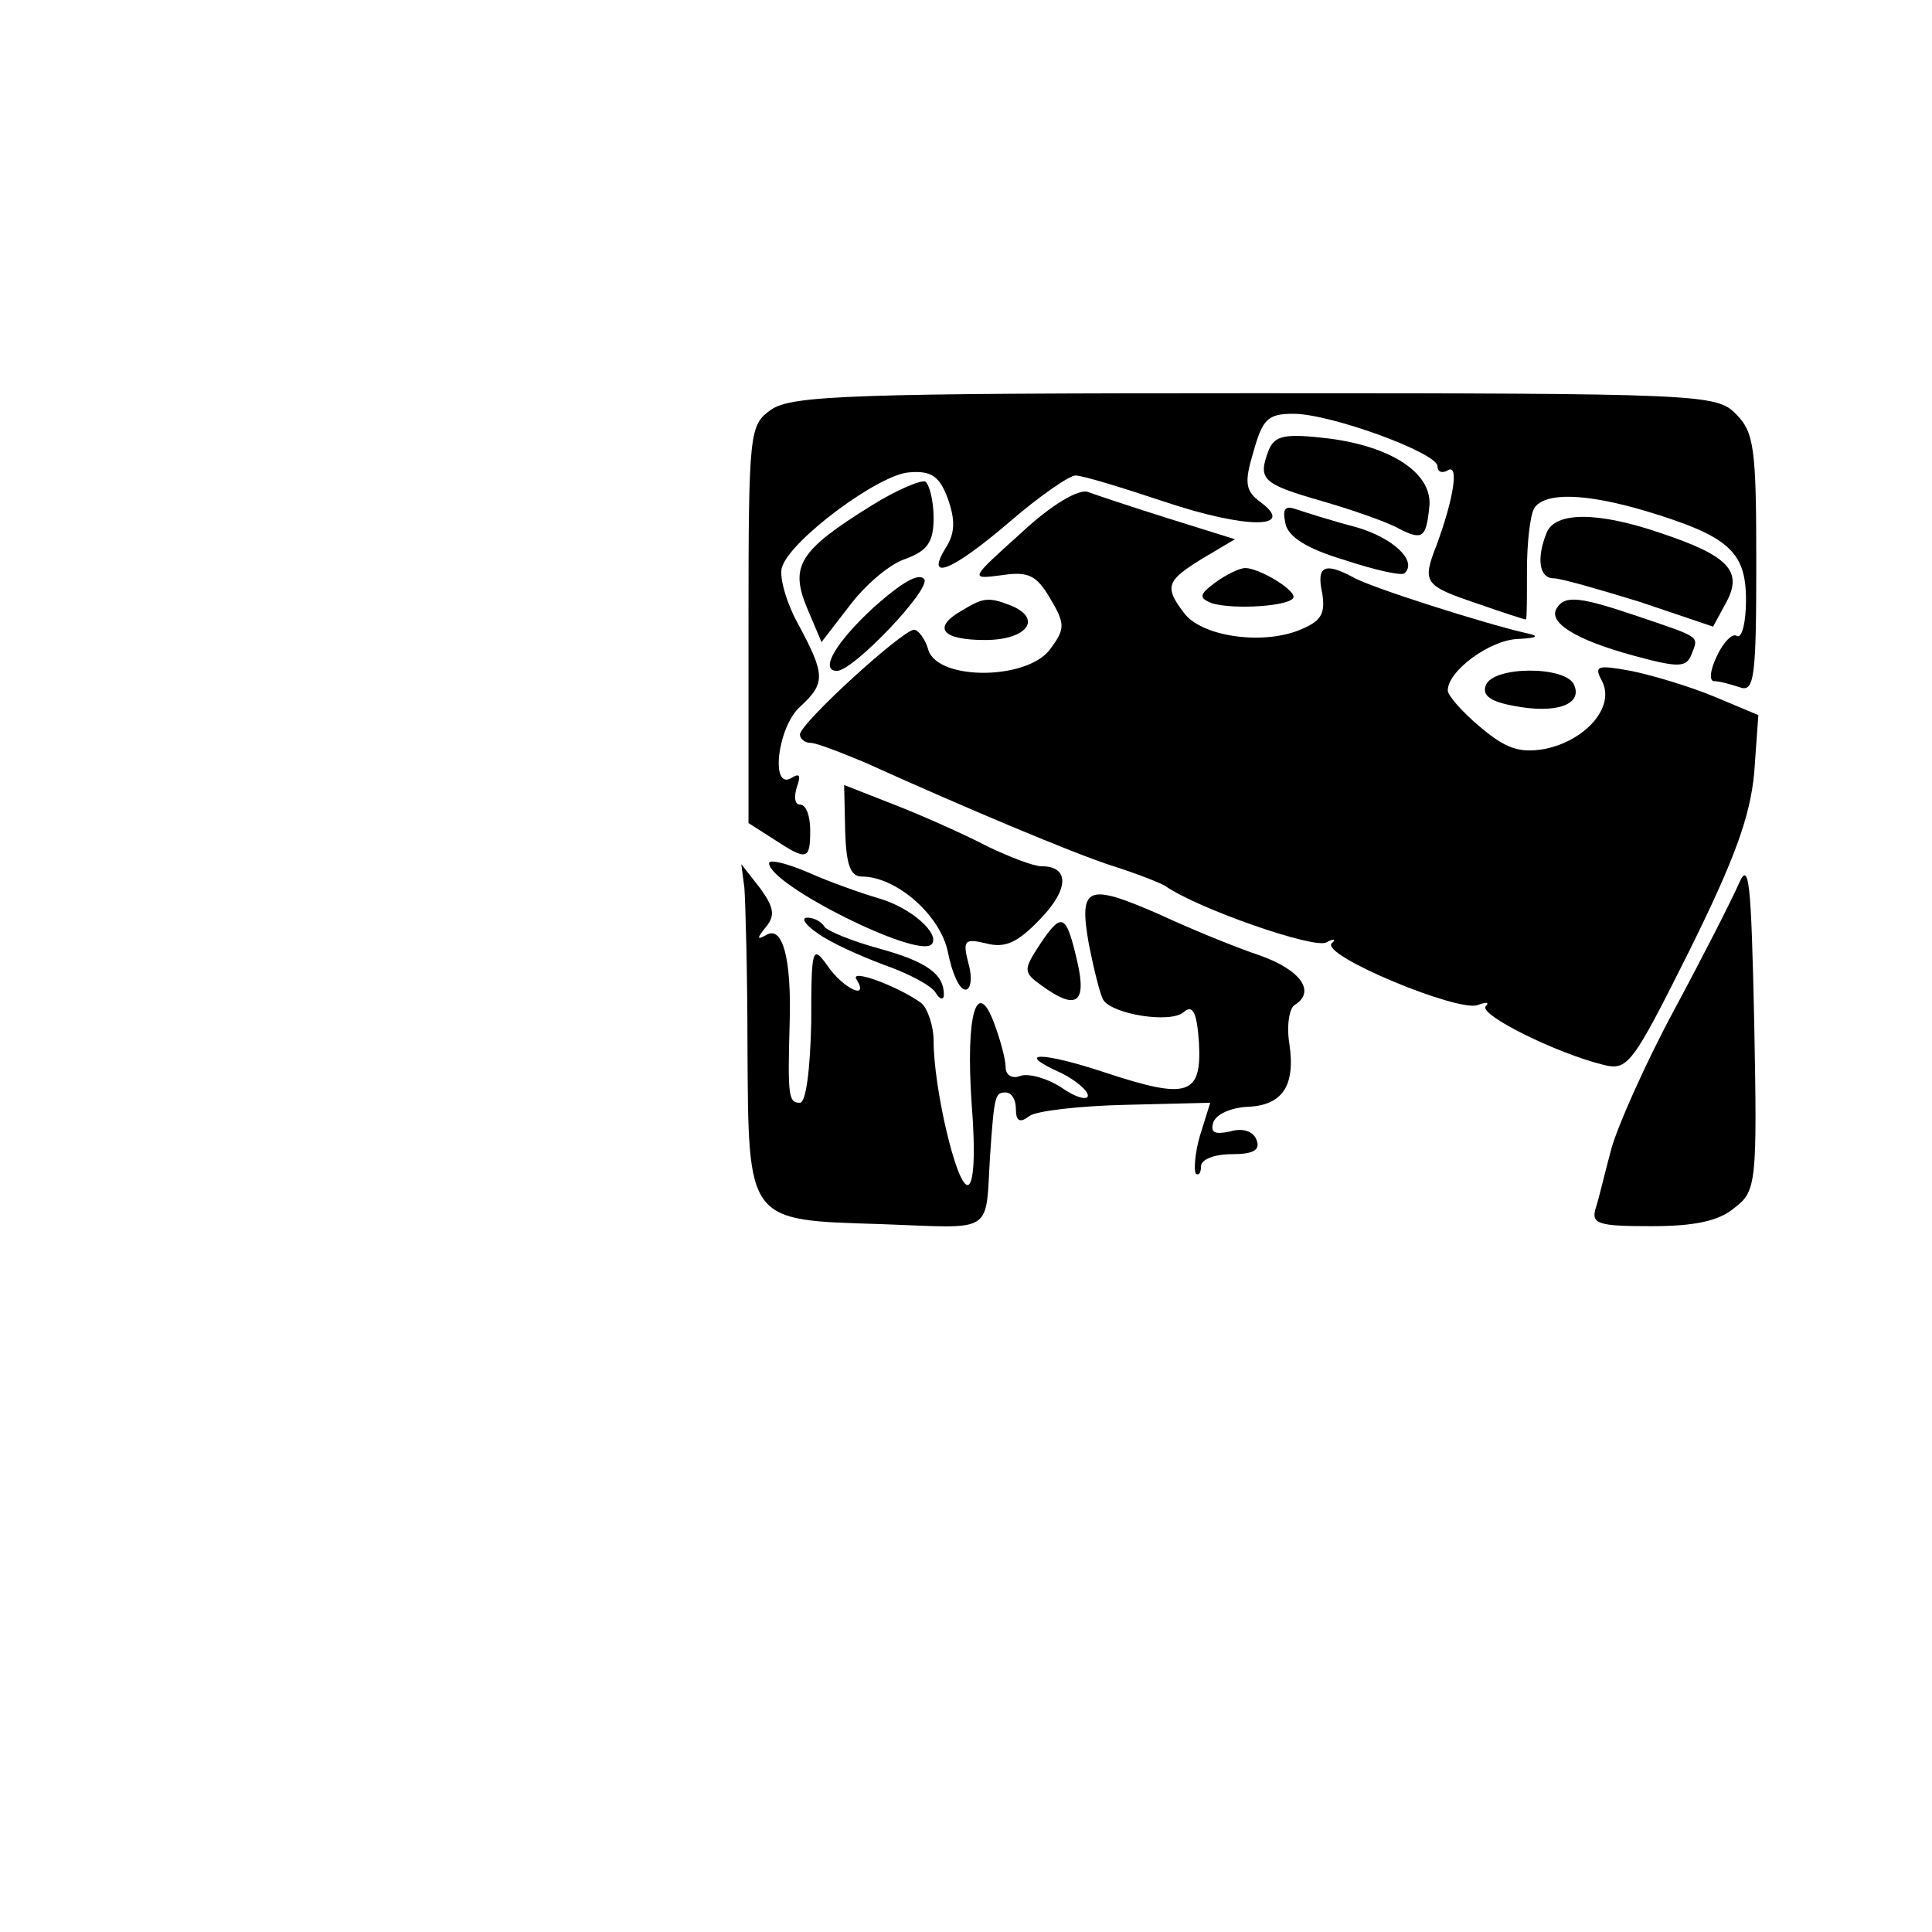
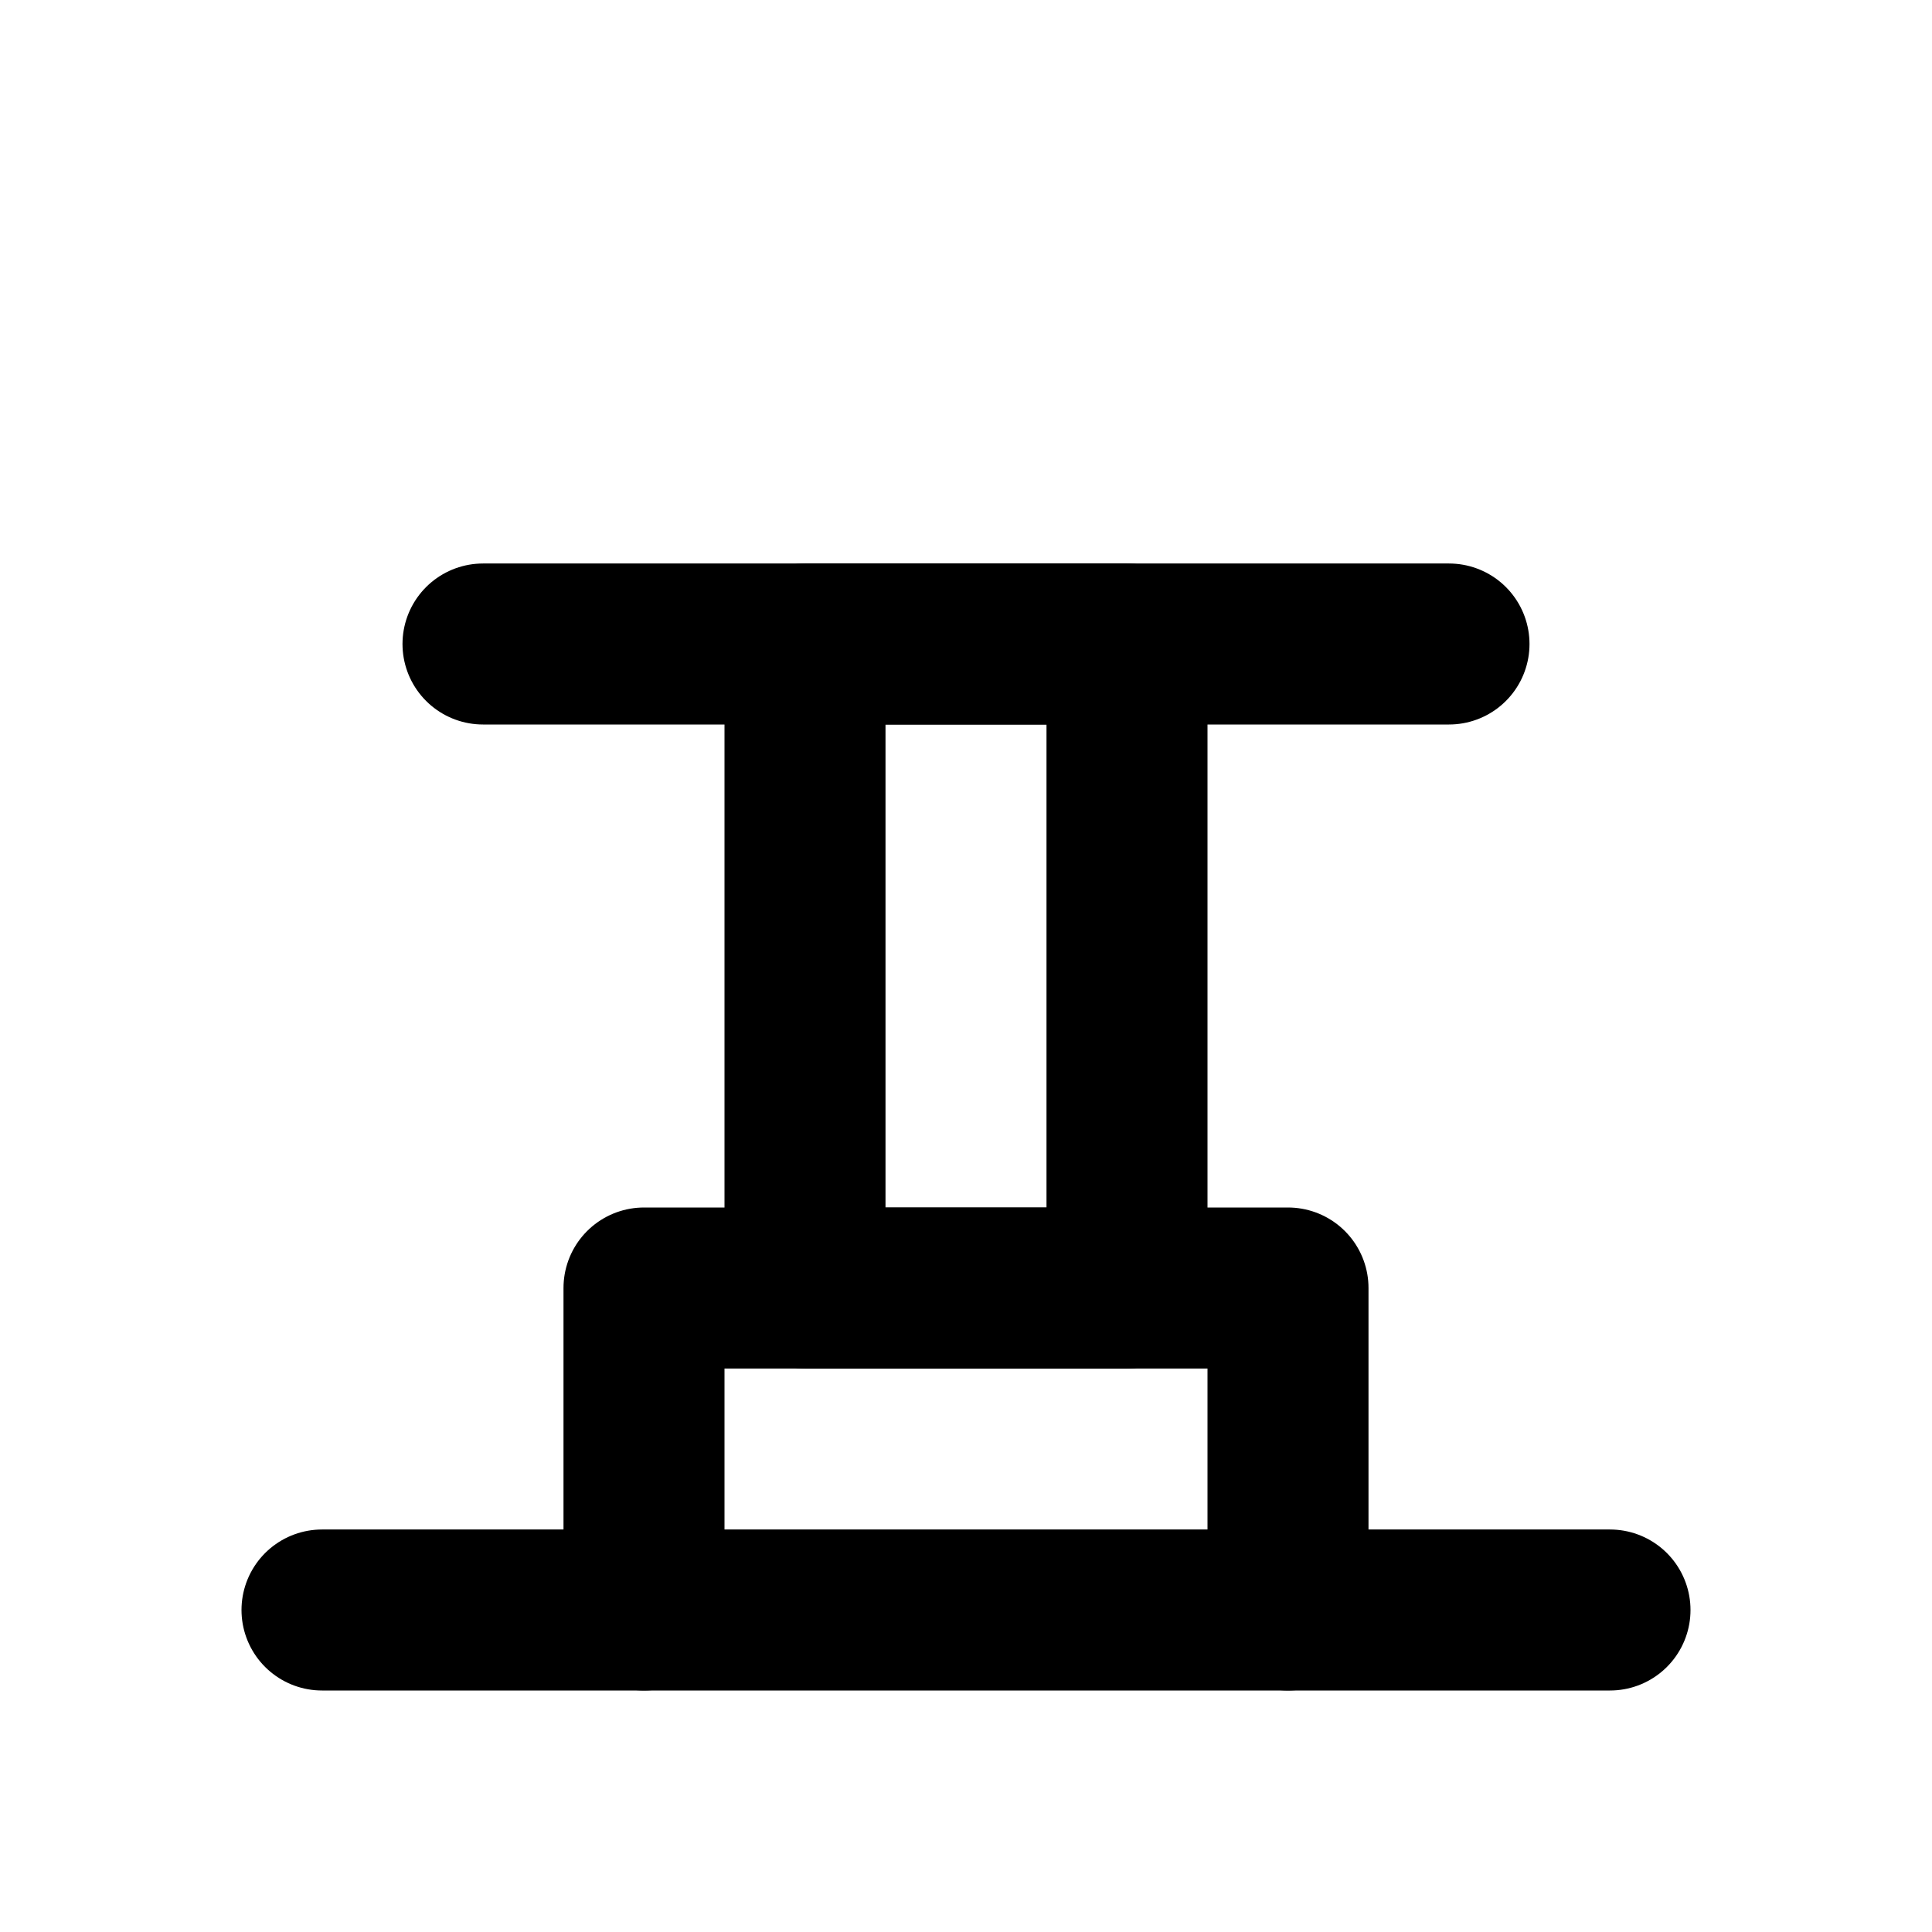
- <svg xmlns="http://www.w3.org/2000/svg" viewBox="0 0 100 100">
-   <g transform="translate(50,50) scale(0.532269) translate(-28.15,-61.7) translate(0,95) scale(0.1,-0.1)" fill="currentColor" stroke="none">
-     <path d="M335 754 c-50 -45 -50 -45 -19 -41 26 4 34 0 47 -22 15 -25 15 -30 1 -49 -21 -31 -109 -32 -119 -2 -3 11 -10 20 -14 20 -11 0 -111 -91 -111 -102 0 -4 5 -8 10 -8 6 0 29 -9 53 -19 95 -43 204 -89 242 -101 22 -7 45 -16 50 -19 31 -22 146 -62 157 -55 7 4 10 3 5 -1 -10 -12 123 -67 142 -60 8 3 12 3 8 -1 -8 -8 69 -46 114 -57 24 -6 28 -1 84 111 44 89 59 130 63 173 l4 56 -43 18 c-24 10 -61 21 -81 25 -33 6 -36 5 -28 -10 13 -25 -16 -58 -56 -66 -24 -4 -37 0 -62 21 -18 15 -32 31 -32 36 0 19 41 49 68 50 20 1 22 3 7 6 -39 9 -150 44 -167 54 -28 15 -36 11 -30 -16 3 -20 -1 -27 -24 -36 -37 -14 -95 -5 -111 18 -19 25 -16 31 18 52 l32 19 -64 20 c-35 11 -71 23 -79 26 -9 3 -35 -12 -65 -40z" fill="currentColor" stroke="none" />
-     <path d="M92 874 c-21 -15 -22 -20 -22 -208 l0 -194 25 -16 c32 -21 35 -20 35 9 0 14 -4 25 -10 25 -5 0 -6 7 -3 17 4 11 3 14 -5 9 -21 -13 -14 49 8 69 25 23 25 31 -2 81 -12 22 -19 48 -15 56 10 27 94 89 123 91 22 2 30 -4 38 -26 7 -20 7 -33 -2 -47 -21 -34 6 -23 62 25 29 25 58 45 64 45 7 0 46 -12 88 -26 78 -26 127 -26 92 0 -15 11 -16 19 -7 49 9 32 14 37 39 37 36 0 140 -38 140 -51 0 -6 5 -7 10 -4 11 7 6 -27 -11 -73 -14 -36 -12 -39 38 -56 26 -9 47 -16 49 -16 1 0 1 22 1 48 0 26 3 53 7 60 10 16 50 15 110 -3 79 -24 96 -39 96 -86 0 -22 -4 -38 -9 -35 -4 3 -13 -6 -19 -19 -7 -14 -8 -25 -3 -25 5 0 16 -3 25 -6 14 -5 16 9 16 120 0 113 -2 128 -20 146 -19 19 -33 20 -468 20 -389 0 -450 -2 -470 -16z" fill="currentColor" stroke="none" />
-     <path d="M576 835 c-11 -29 -7 -33 52 -50 31 -9 65 -21 75 -27 22 -11 26 -9 29 21 4 32 -35 59 -98 67 -42 5 -52 3 -58 -11z" fill="currentColor" stroke="none" />
-     <path d="M190 781 c-71 -44 -80 -59 -63 -100 l14 -33 27 35 c15 20 39 41 55 46 21 8 27 16 27 40 0 16 -4 32 -8 35 -4 2 -28 -8 -52 -23z" fill="currentColor" stroke="none" />
-     <path d="M424 525 c-19 -15 -19 -15 0 -30 25 -19 45 -19 70 0 21 16 21 17 -11 34 -28 14 -35 14 -59 -4z" fill="currentColor" stroke="none" />
-     <path d="M687 423 c-4 -3 -7 -11 -7 -17 0 -6 5 -5 12 2 6 6 9 14 7 17 -3 3 -9 2 -12 -2z" fill="currentColor" stroke="none" />
-     <path d="M717 423 c-13 -12 -7 -41 9 -47 29 -11 53 -6 63 12 7 13 6 23 -1 30 -13 13 -60 16 -71 5z" fill="currentColor" stroke="none" />
-     <path d="M592 764 c2 -13 20 -25 57 -36 30 -10 57 -16 59 -13 13 12 -12 35 -48 45 -23 6 -48 14 -57 17 -11 4 -14 1 -11 -13z" fill="currentColor" stroke="none" />
-     <path d="M846 754 c-10 -25 -7 -44 7 -44 7 0 45 -11 84 -23 l71 -24 13 24 c16 30 2 45 -64 67 -61 21 -103 21 -111 0z" fill="currentColor" stroke="none" />
-     <path d="M192 682 c-38 -35 -53 -62 -36 -62 16 0 91 79 85 89 -5 7 -22 -3 -49 -27z" fill="currentColor" stroke="none" />
-     <path d="M524 706 c-16 -12 -16 -15 -4 -20 21 -7 80 -3 80 6 0 8 -34 28 -47 28 -5 0 -18 -6 -29 -14z" fill="currentColor" stroke="none" />
-     <path d="M278 679 c-30 -17 -20 -29 22 -29 41 0 57 21 24 34 -21 8 -26 7 -46 -5z" fill="currentColor" stroke="none" />
-     <path d="M856 681 c-9 -14 19 -31 74 -46 44 -12 52 -12 57 1 7 18 10 16 -52 37 -56 19 -71 21 -79 8z" fill="currentColor" stroke="none" />
-     <path d="M787 606 c-4 -10 5 -16 27 -20 41 -8 67 1 59 20 -7 19 -79 19 -86 0z" fill="currentColor" stroke="none" />
-     <path d="M164 464 c1 -32 5 -44 16 -44 34 0 77 -38 84 -74 4 -20 11 -36 17 -36 5 0 7 11 3 25 -6 23 -4 25 17 20 19 -5 31 1 53 24 28 29 28 51 1 51 -8 0 -31 9 -52 19 -21 11 -61 29 -89 40 l-51 20 1 -45z" fill="currentColor" stroke="none" />
-     <path d="M90 433 c0 -21 144 -93 158 -79 9 10 -20 36 -52 45 -17 5 -48 16 -68 25 -21 9 -38 13 -38 9z" fill="currentColor" stroke="none" />
-     <path d="M1033 413 c-7 -16 -35 -71 -63 -123 -28 -52 -55 -113 -61 -135 -6 -22 -12 -48 -15 -57 -5 -16 2 -18 54 -18 42 0 66 5 81 18 21 16 22 24 19 180 -3 138 -5 158 -15 135z" fill="currentColor" stroke="none" />
-     <path d="M66 409 c1 -13 3 -83 3 -155 1 -171 -1 -168 130 -172 112 -4 101 -11 106 68 4 58 5 60 15 60 6 0 10 -7 10 -16 0 -12 4 -14 13 -7 6 5 49 10 94 11 l82 2 -10 -32 c-5 -17 -6 -34 -4 -37 3 -2 5 1 5 7 0 7 13 12 30 12 21 0 28 4 24 14 -3 8 -13 12 -26 8 -15 -3 -19 -1 -16 9 3 8 17 14 32 15 35 1 48 20 42 61 -3 18 0 35 5 38 21 13 6 34 -33 48 -24 8 -68 26 -98 40 -71 31 -79 28 -69 -29 5 -25 11 -49 14 -54 9 -14 65 -23 78 -12 9 8 13 0 15 -29 3 -52 -11 -56 -90 -30 -63 21 -91 21 -44 0 14 -7 26 -17 26 -22 0 -5 -12 -2 -26 8 -14 9 -32 14 -40 11 -8 -3 -14 1 -14 9 0 7 -5 26 -11 42 -17 46 -28 9 -22 -78 4 -50 2 -79 -4 -79 -11 0 -33 95 -33 140 0 15 -6 32 -12 37 -22 16 -70 34 -63 23 13 -21 -13 -9 -28 13 -15 21 -16 18 -16 -55 -1 -45 -5 -78 -11 -78 -11 0 -12 6 -10 77 2 64 -7 96 -23 86 -9 -5 -9 -3 0 8 9 11 8 19 -6 38 l-18 23 3 -23z" fill="currentColor" stroke="none" />
-     <path d="M137 365 c12 -9 41 -22 65 -31 23 -8 46 -20 50 -27 4 -7 8 -7 8 -2 0 20 -16 32 -63 45 -26 7 -50 17 -53 21 -3 5 -10 9 -17 9 -6 0 -2 -7 10 -15z" fill="currentColor" stroke="none" />
-     <path d="M354 355 c-17 -26 -17 -28 1 -41 33 -24 44 -18 35 22 -11 48 -15 50 -36 19z" fill="currentColor" stroke="none" />
-   </g>
+ <svg xmlns="http://www.w3.org/2000/svg" viewBox="0 0 24 24" fill="none" stroke="currentColor" stroke-width="2" stroke-linecap="round" stroke-linejoin="round">
+   <path d="M4 20h16" />
+   <path d="M8 20v-4h8v4" />
+   <path d="M10 8h4v8h-4z" />
+   <path d="M6 8h12" />
</svg>
